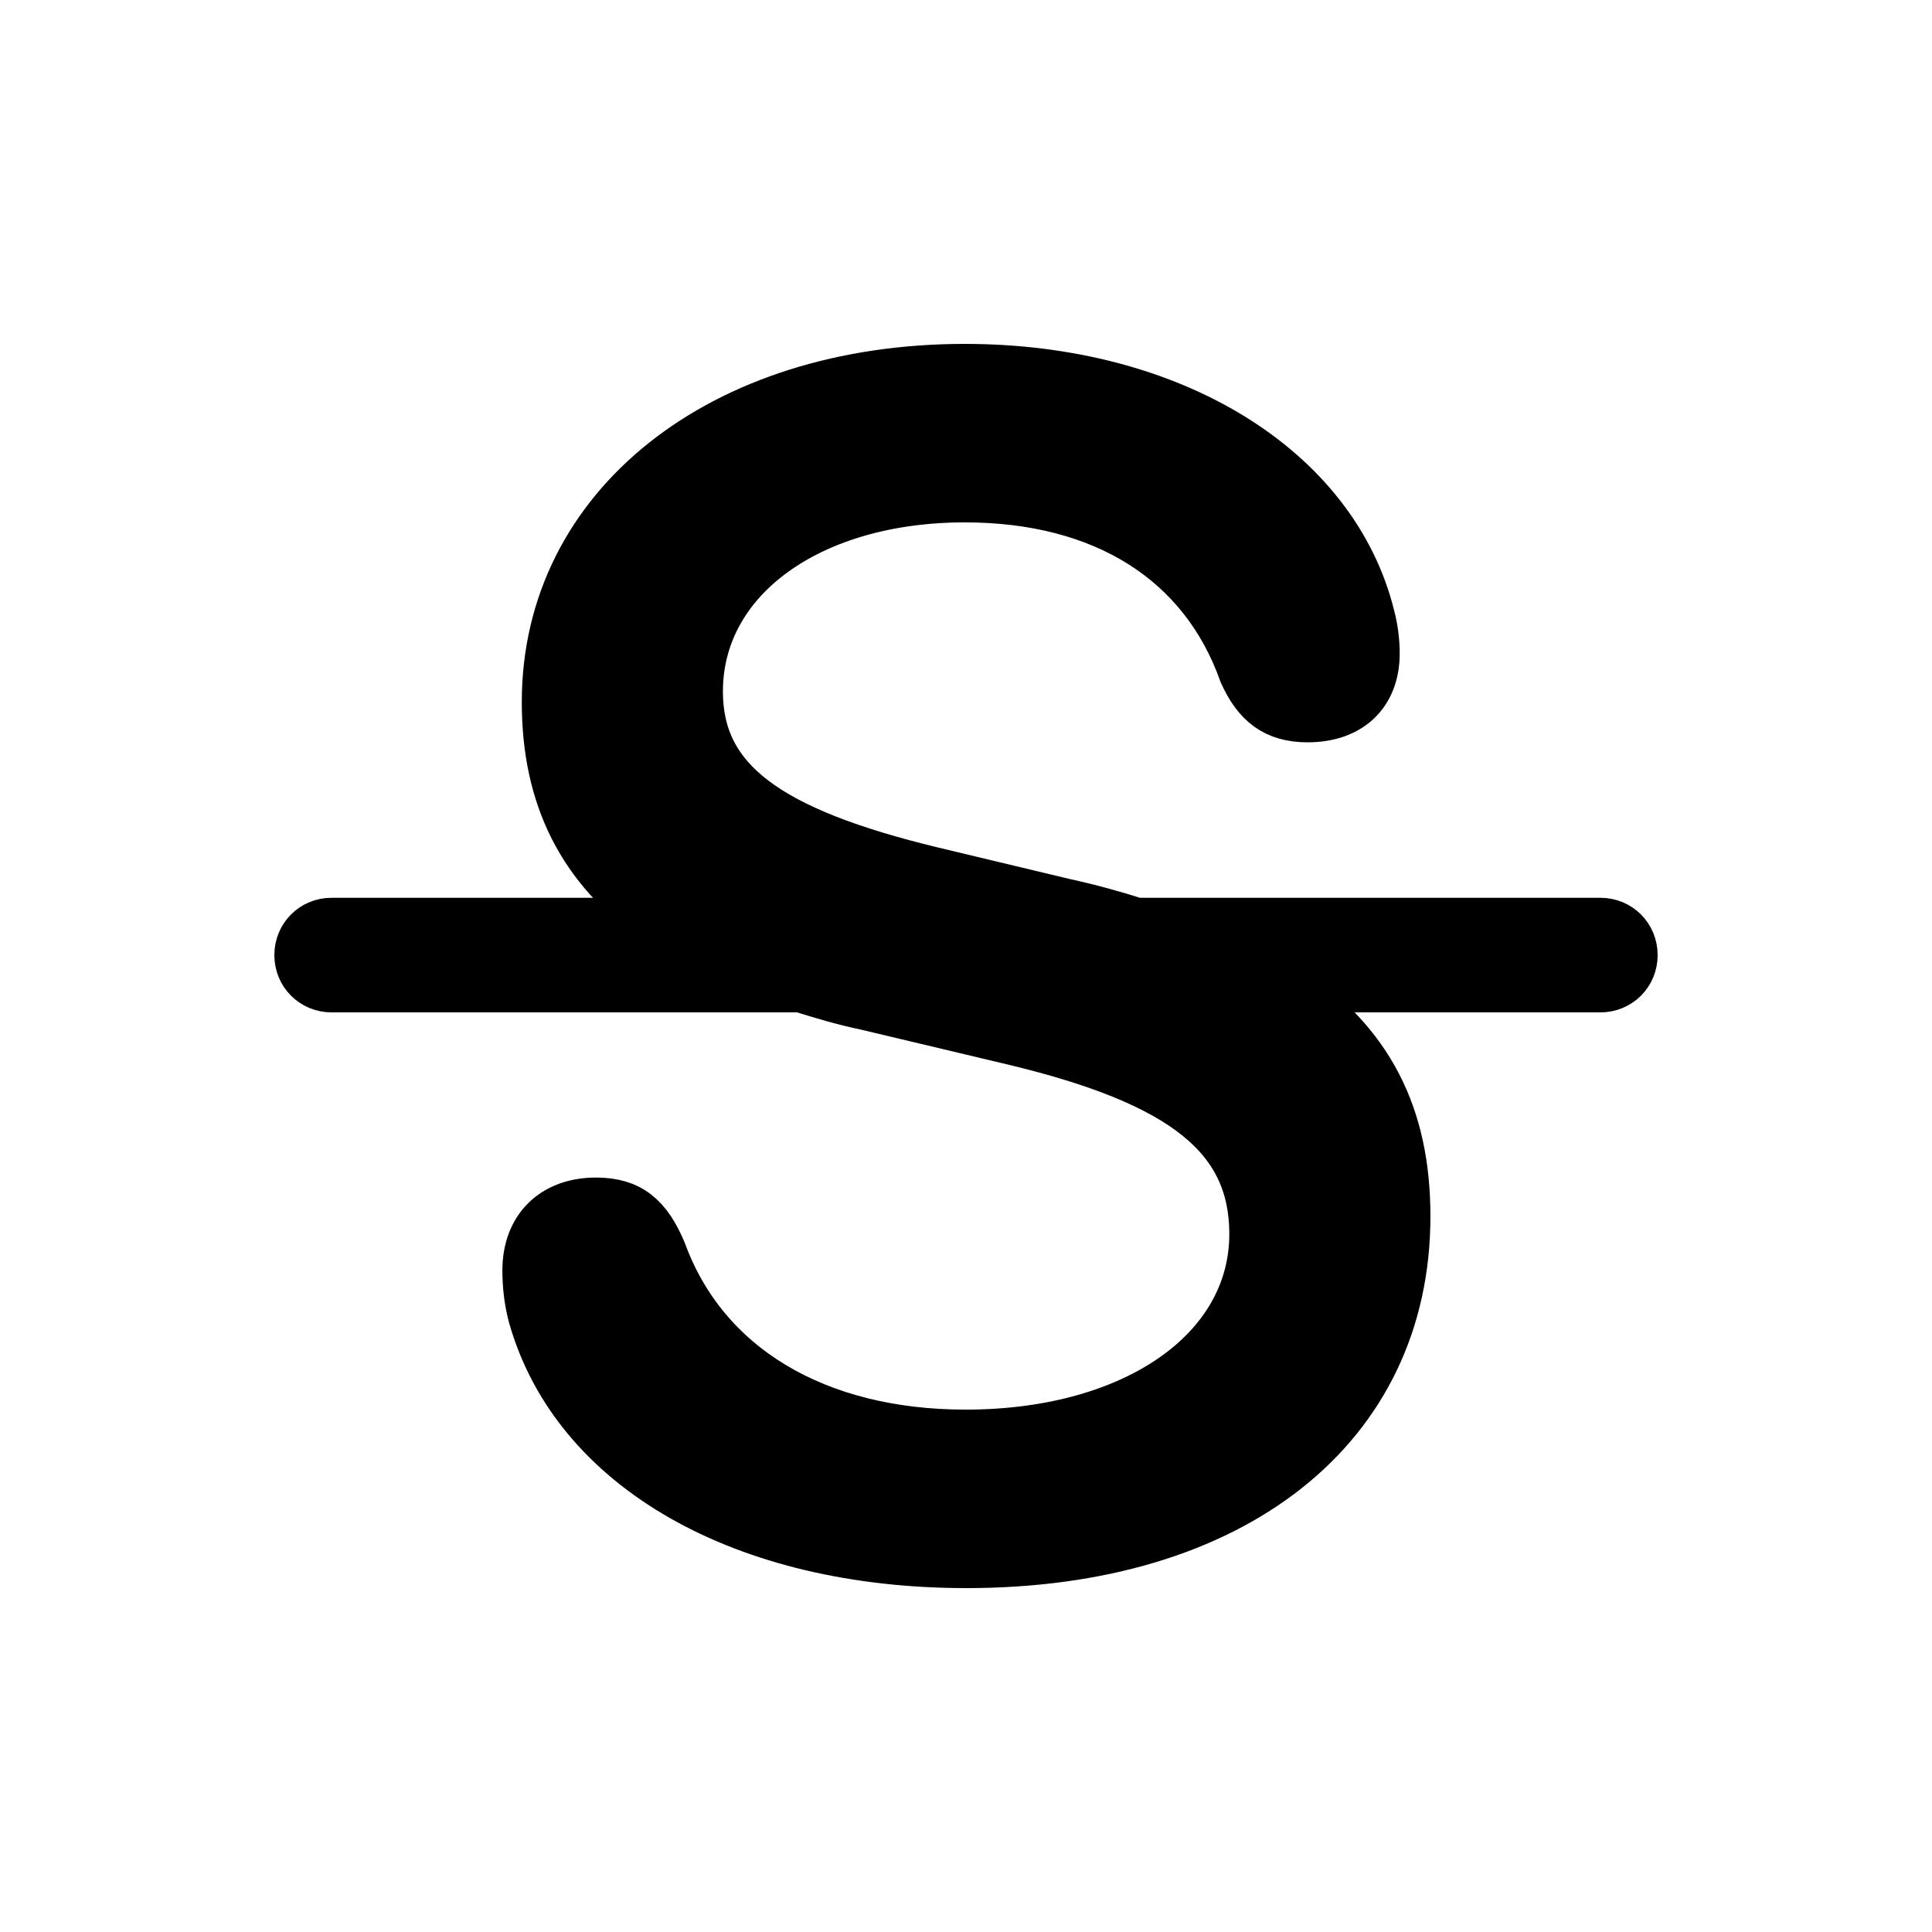
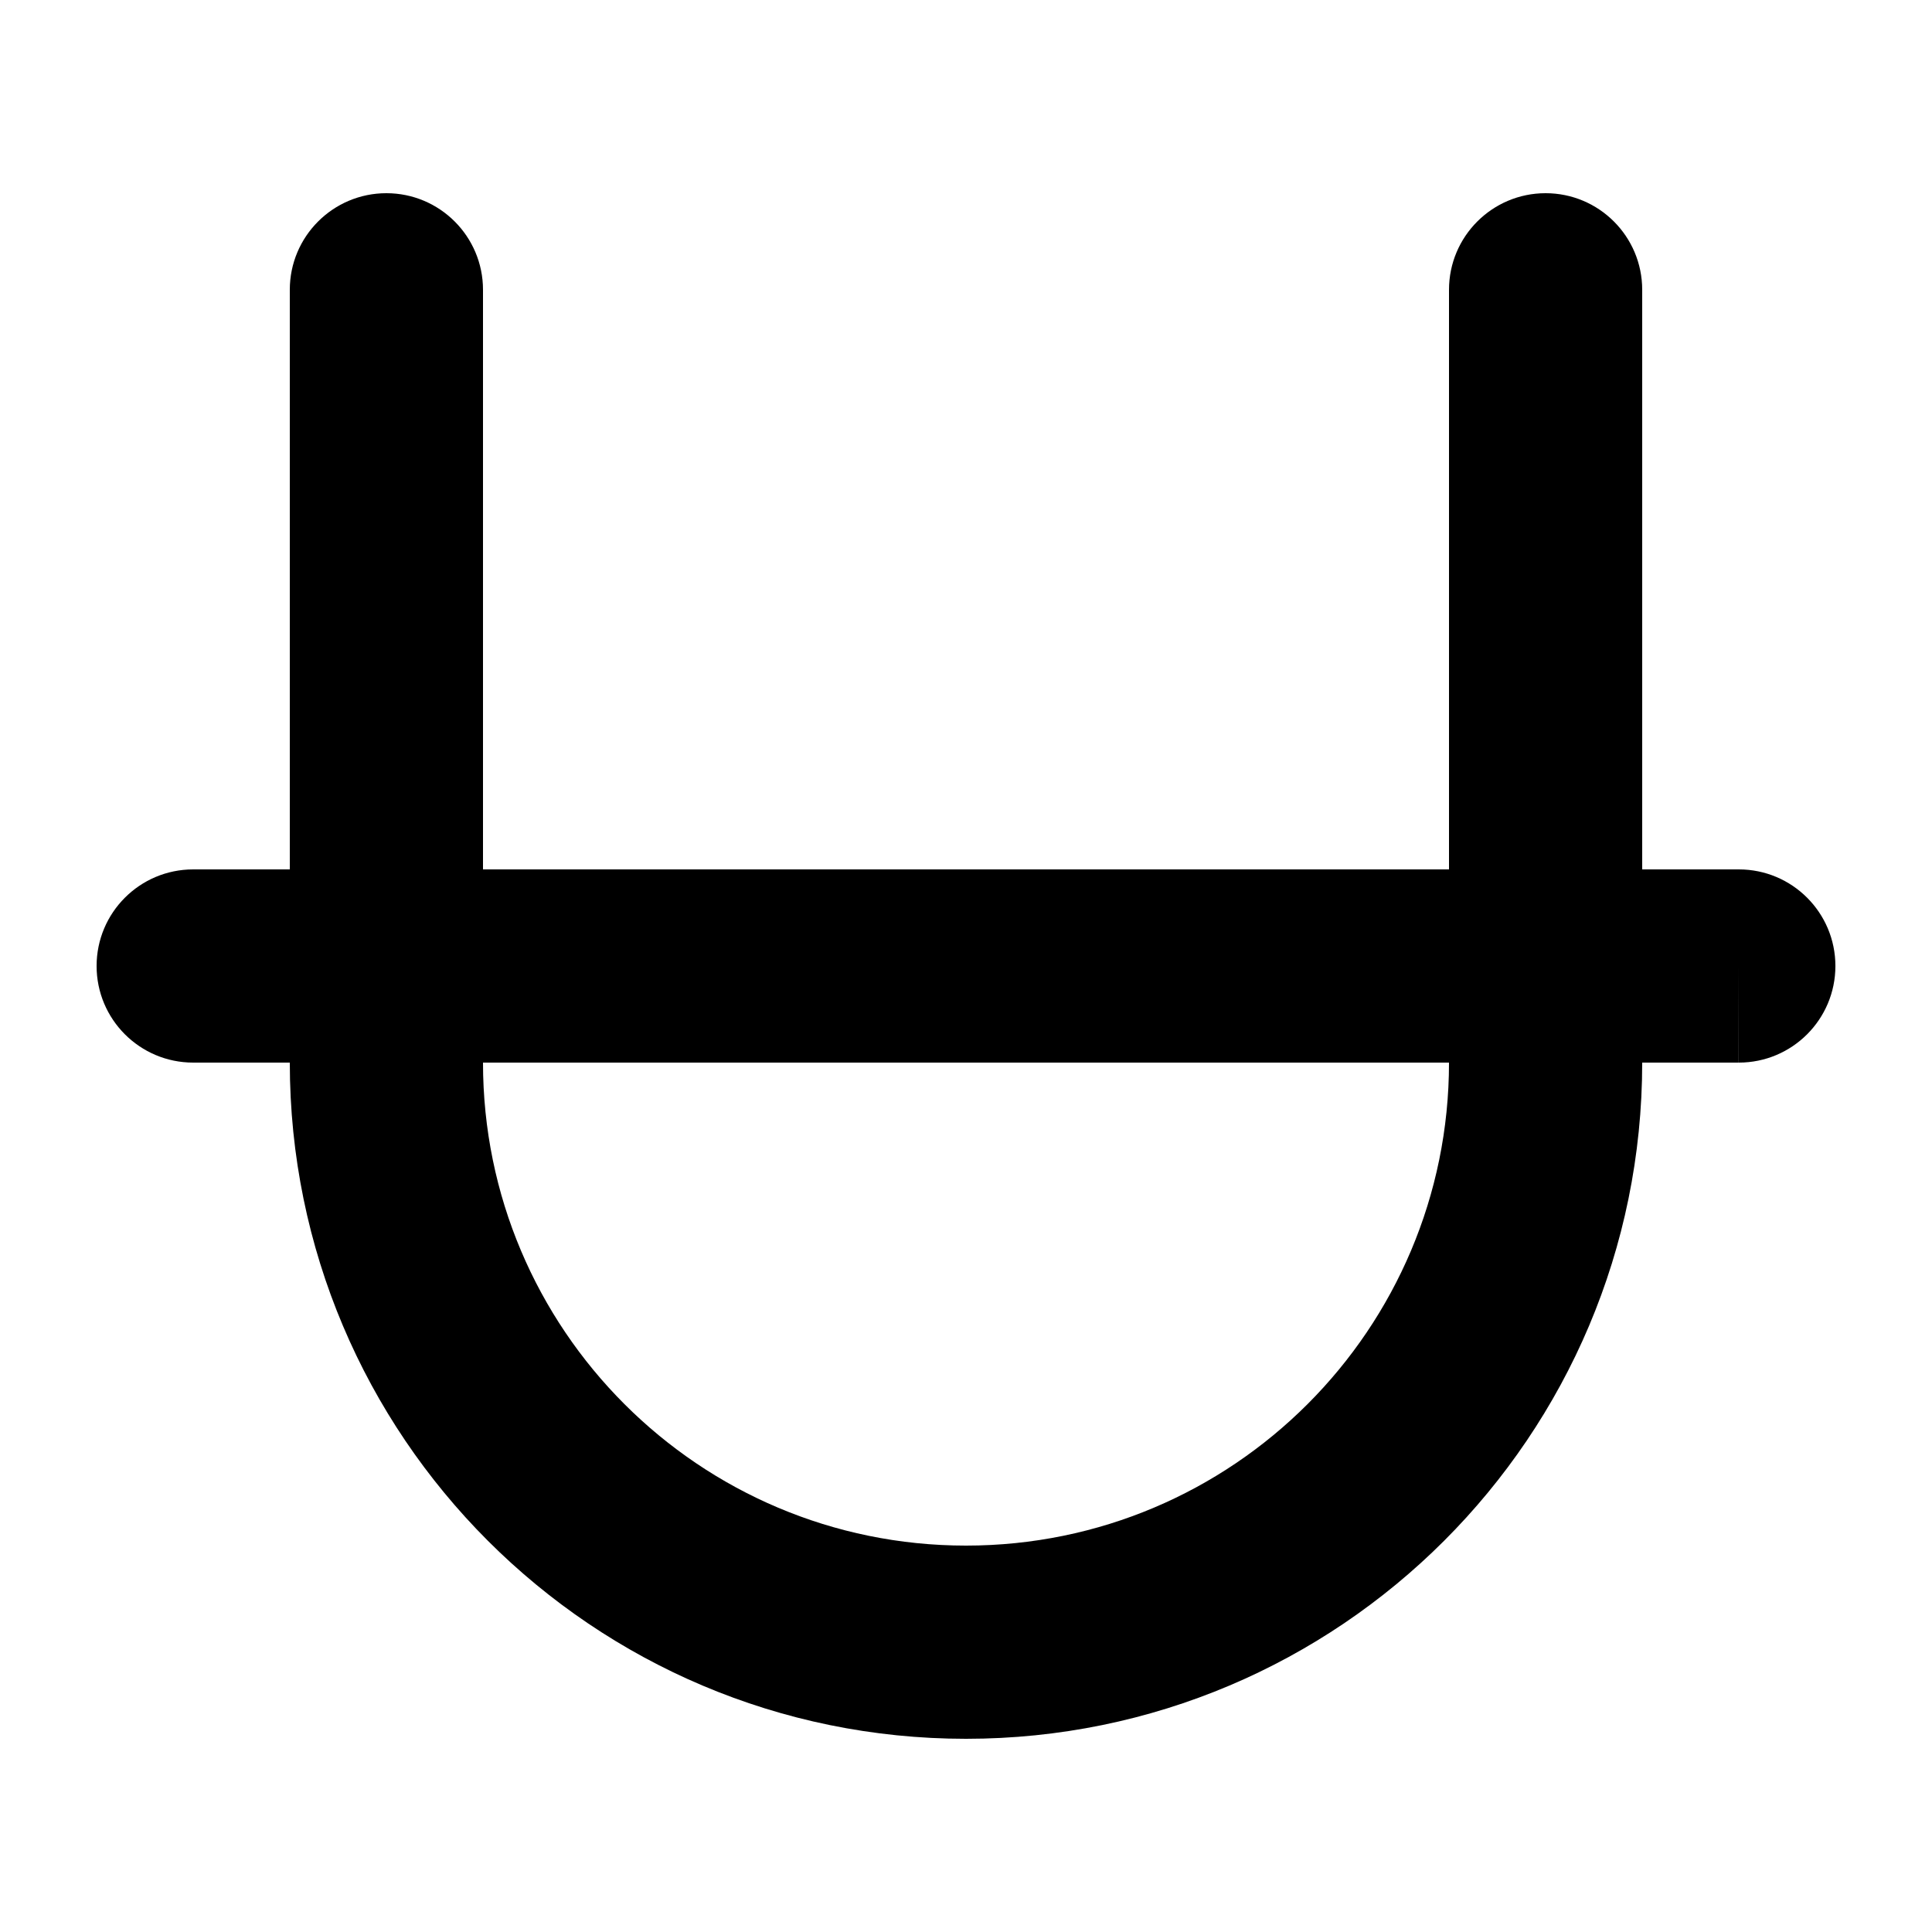
- <svg xmlns="http://www.w3.org/2000/svg" width="100%" height="100%" viewBox="0 0 800 800" version="1.1" xml:space="preserve" style="fill-rule:evenodd;clip-rule:evenodd;stroke-linejoin:round;stroke-miterlimit:2;">
-   <path d="M137.333,409.207L331.529,409.207C340.234,411.886 348.94,414.564 358.65,416.574L420.591,431.306C489.899,448.047 519.029,470.814 519.029,510.993C519.029,559.207 469.81,593.694 399.833,593.694C337.891,593.694 291.686,565.904 274.274,518.359C268.247,503.961 260.881,497.6 246.819,497.6C229.073,497.6 218.024,508.65 218.024,526.06C218.024,532.087 218.694,538.449 220.369,544.81C238.114,608.091 308.091,647.6 400.167,647.6C510.993,647.6 582.31,591.016 582.31,503.627C582.31,461.774 566.909,431.64 533.091,409.207L662.667,409.207C670.369,409.207 676.394,403.18 676.394,395.48C676.394,387.779 670.369,381.751 662.667,381.751L470.48,381.751C461.104,378.739 451.394,376.06 440.68,373.717L386.104,360.659C318.136,344.253 289.341,323.493 289.341,286.327C289.341,239.453 335.547,206.306 399.497,206.306C457.087,206.306 498.27,232.421 514.676,278.627C520.369,291.35 528.069,297.377 541.463,297.377C558.873,297.377 569.587,287.333 569.587,270.591C569.587,265.569 568.917,260.211 567.579,255.19C552.511,194.253 485.547,152.4 399.497,152.4C298.717,152.4 226.06,209.654 226.06,290.681C226.06,330.19 240.793,359.654 272.266,381.751L137.333,381.751C129.631,381.751 123.606,387.779 123.606,395.48C123.606,403.18 129.631,409.207 137.333,409.207Z" style="fill-rule:nonzero;stroke:black;stroke-width:20px;" />
+ <svg xmlns="http://www.w3.org/2000/svg" width="800px" height="800px" viewBox="0 0 20 20" fill="none">
+   <path fill="#000000" fill-rule="evenodd" d="M5 3a1 1 0 10-2 0v6H2v1-1a1 1 0 000 2v-1 1h1a7 7 0 1014 0h.999L18 10v1a1 1 0 100-2v1-1h-1V3a1 1 0 10-2 0v6H5V3zm0 8a5 5 0 0010 0H5z" />
</svg>
